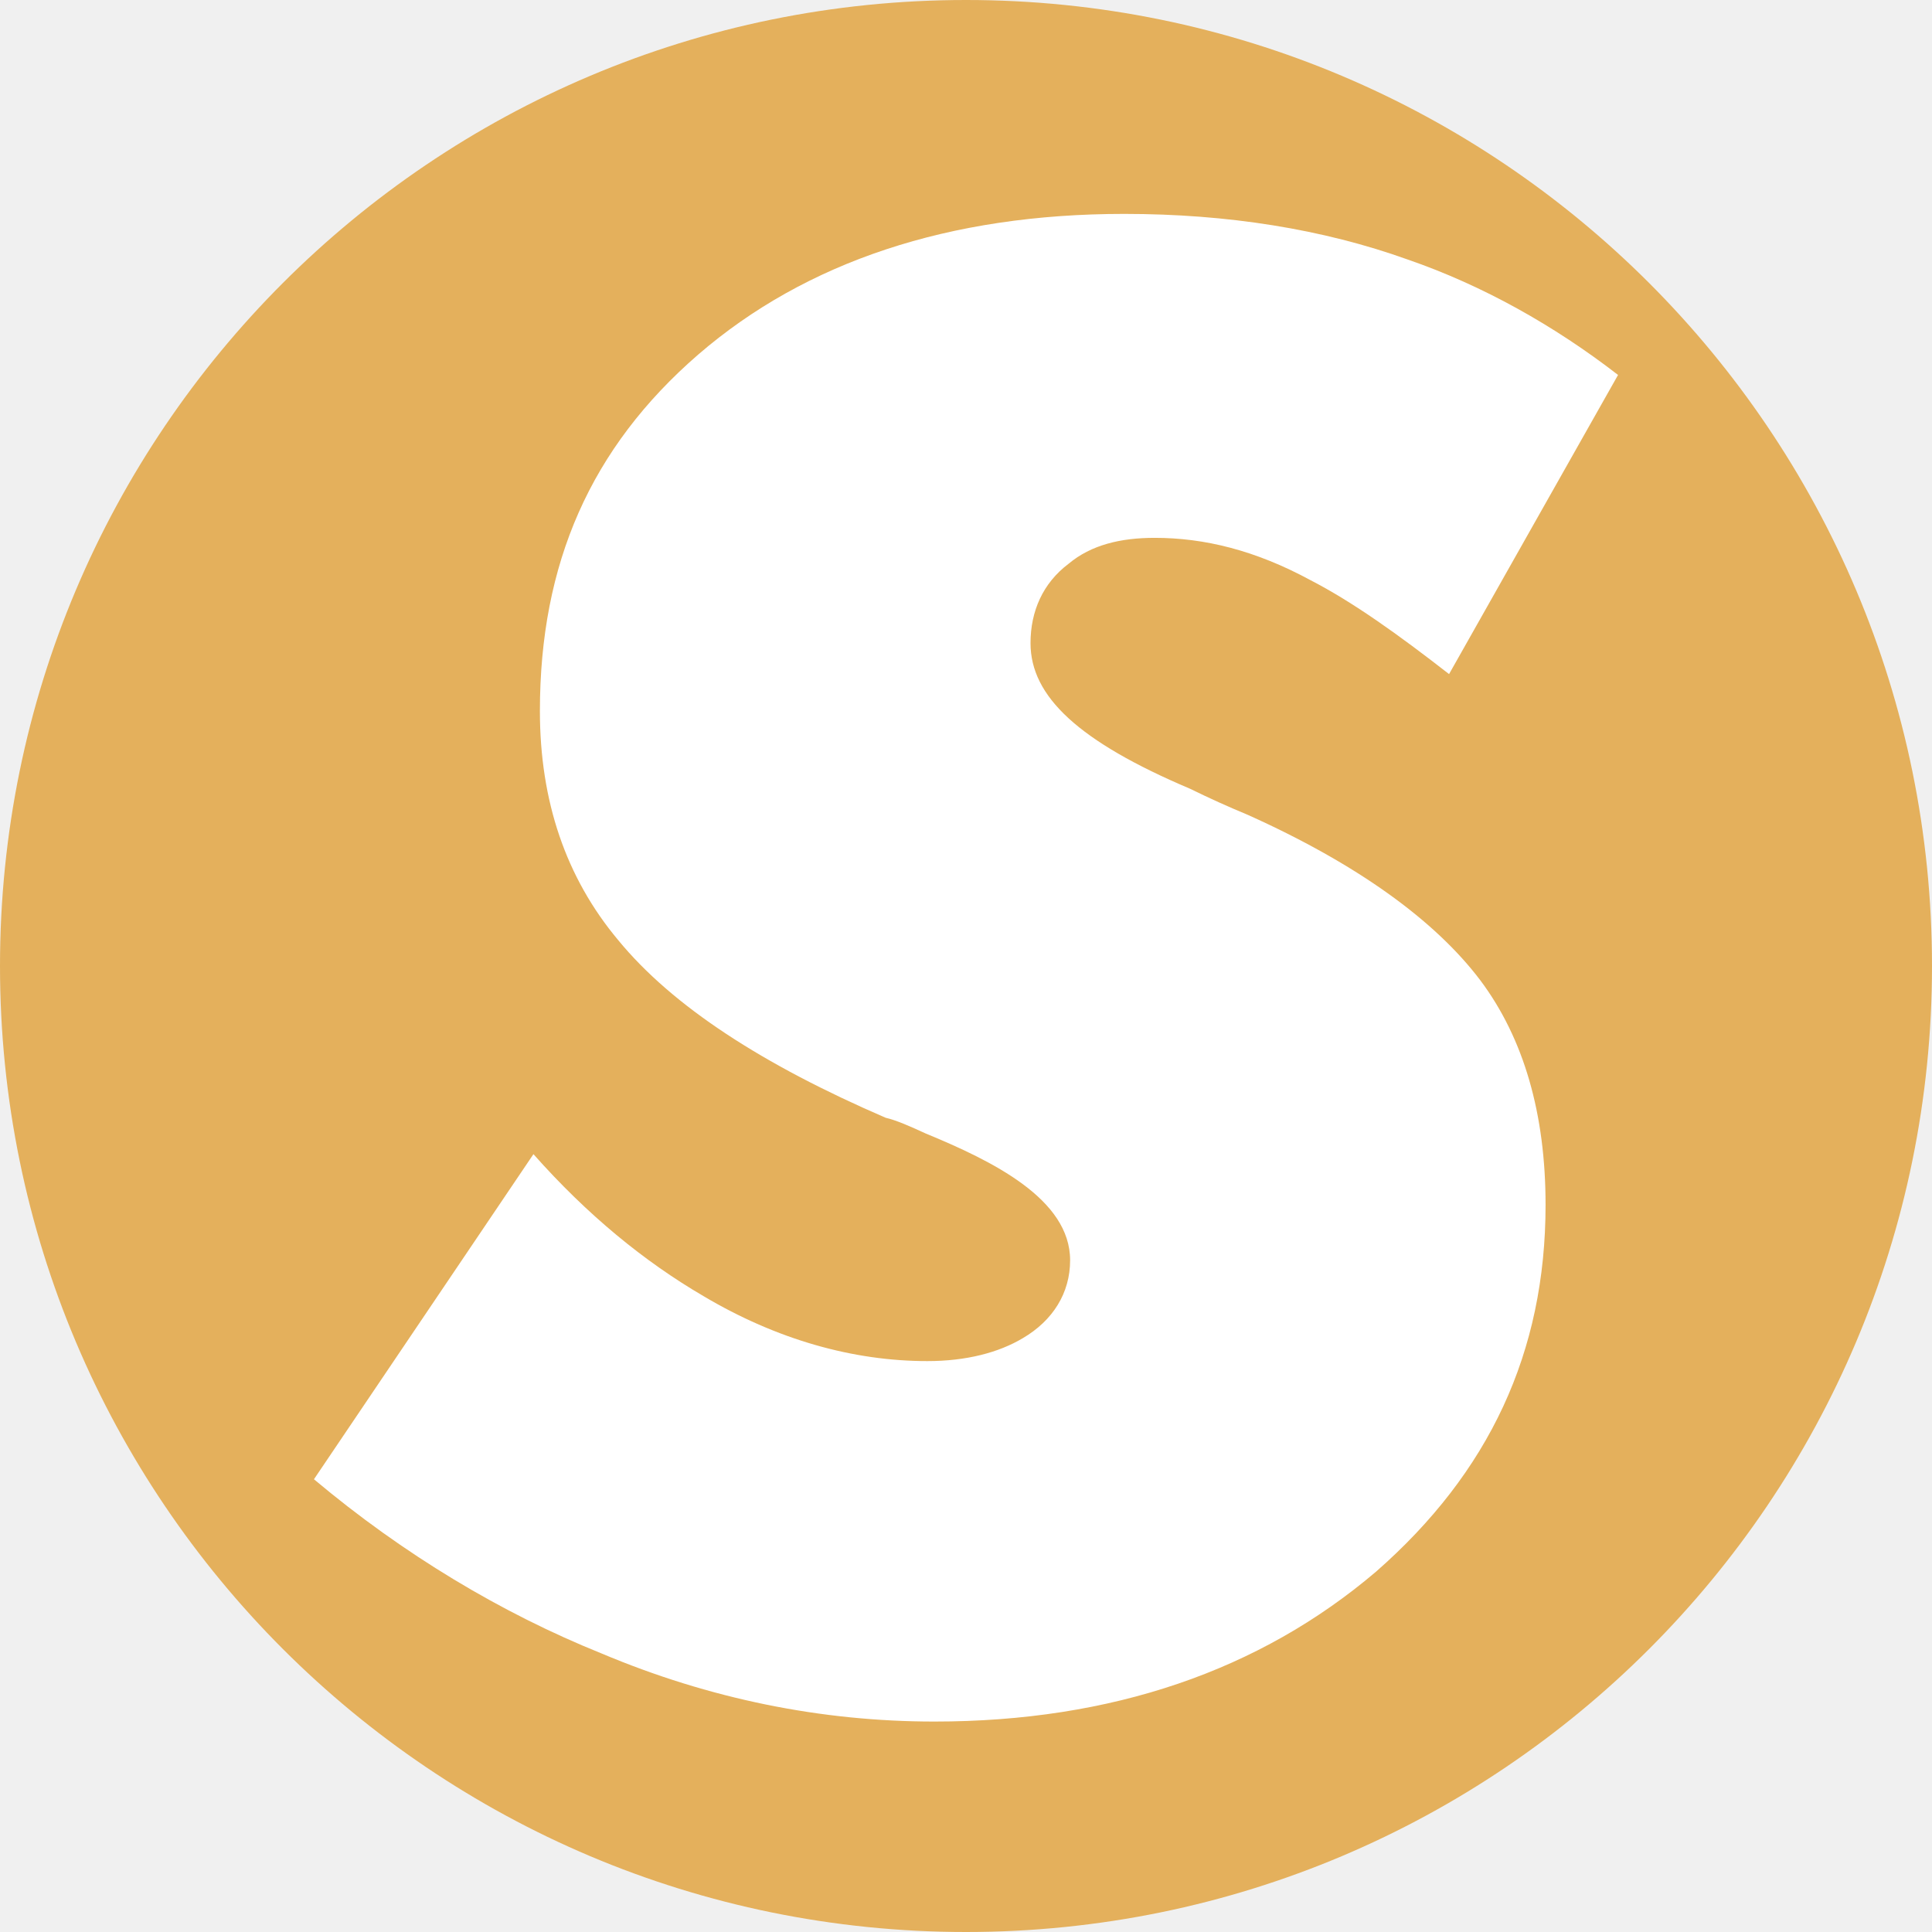
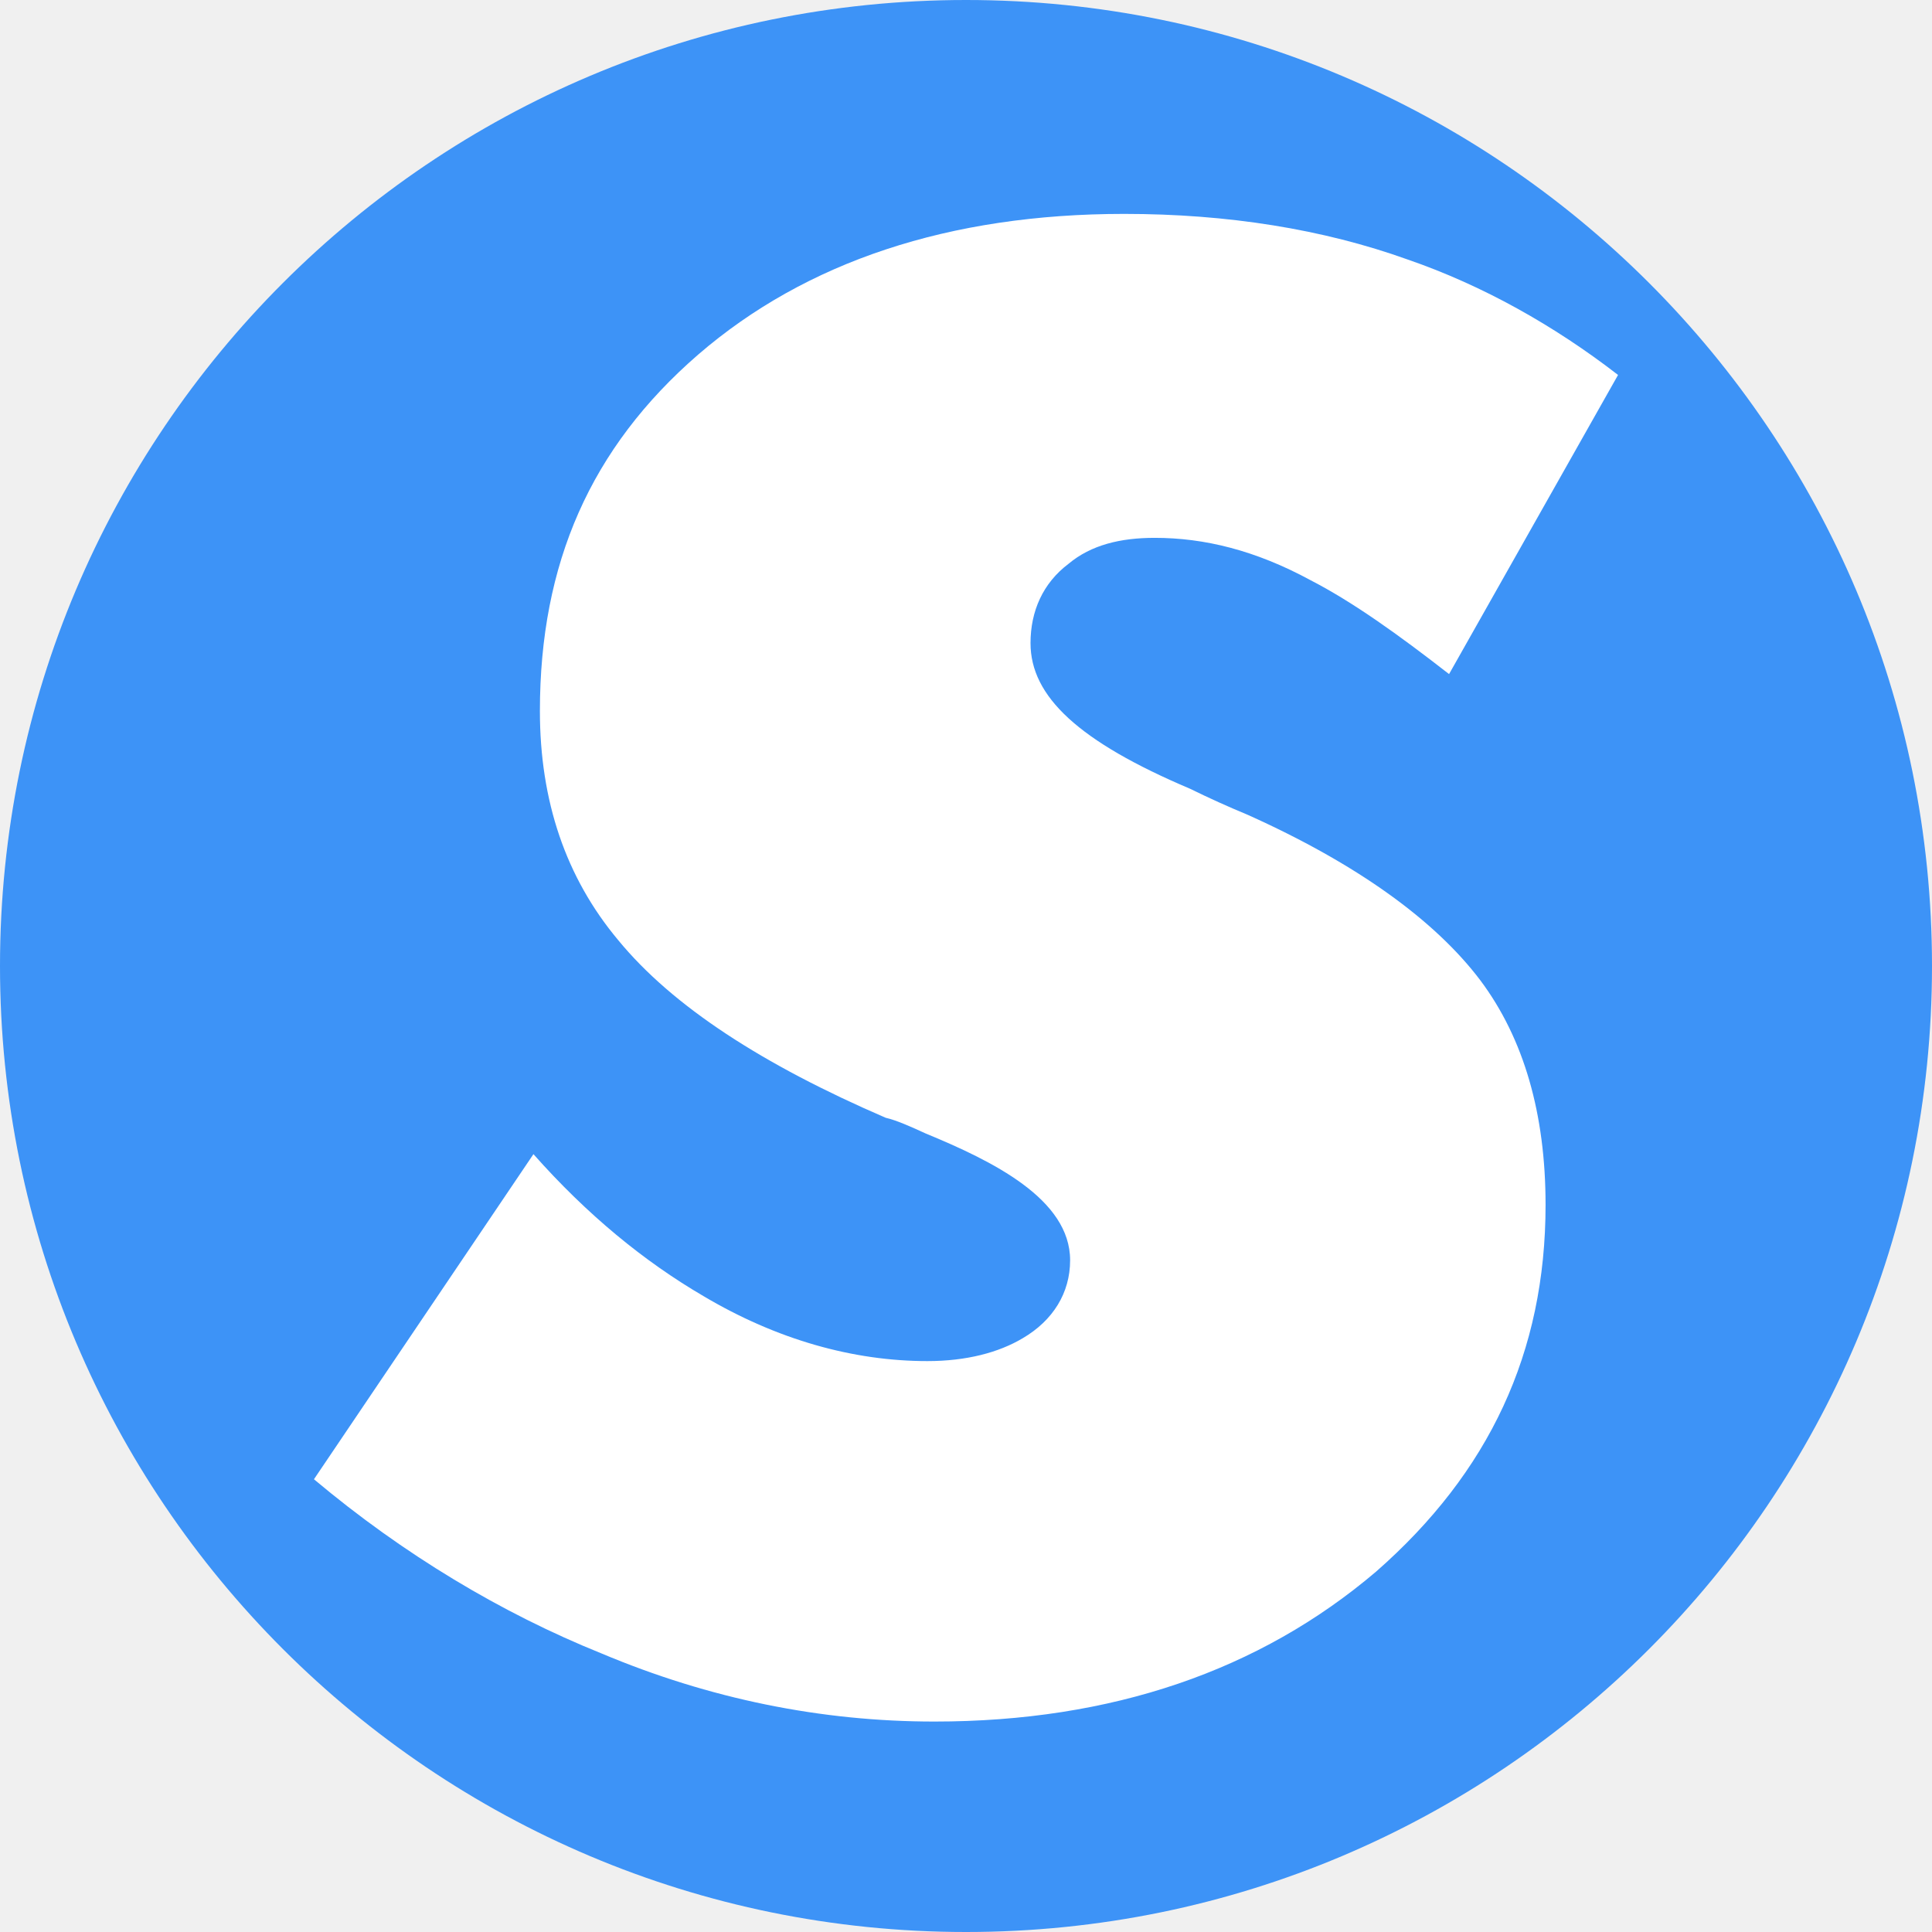
<svg xmlns="http://www.w3.org/2000/svg" fill="none" viewBox="0 0 560 560">
-   <circle cx="280" cy="280" r="280" fill="#E4B05C" />
+   <circle cx="280" cy="280" r="280" fill="#3D93F7" />
  <path d="M447.991 349.23c0-26.348-6.287-48.209-18.9-65.067-13.091-17.334-35.671-33.734-67.542-48.03a283.984 283.984 0 01-16.553-7.486c-32.329-13.7-46.295-26.765-46.295-42.232 0-9.253 3.581-17.394 11.042-23.013 6.505-5.44 15.02-7.505 24.948-7.505 14.324 0 29.165 3.574 45.24 12.31 12.156 6.274 25.406 15.746 40.088 27.182L469 108.68c-18.482-14.296-39.213-25.95-60.918-33.436C383.433 66.388 355.68 62 325.857 62c-50.771 0-92.311 13.879-123.466 40.763-31.235 27.063-45.898 60.619-45.898 103.328 0 26.071 7.501 48.269 22.7 66.417 15.737 19.161 41.839 36.078 77.53 51.485 3.044.695 7.043 2.463 11.619 4.567 19.317 7.962 41.838 18.982 41.838 36.733 0 9.491-4.993 17.453-13.667 22.556-7.043 4.209-16.433 6.671-27.694 6.671-21.546 0-43.669-6.214-64.956-18.862-17.13-10.008-33.682-23.549-49.24-41.121L91 428.771c25.943 21.782 54.452 38.837 83.22 50.433C205.614 492.448 238.082 499 270.829 499c51.408 0 94.301-14.753 128.042-43.464 32.747-28.711 49.12-63.498 49.12-106.306z" fill="#fff" />
</svg>
